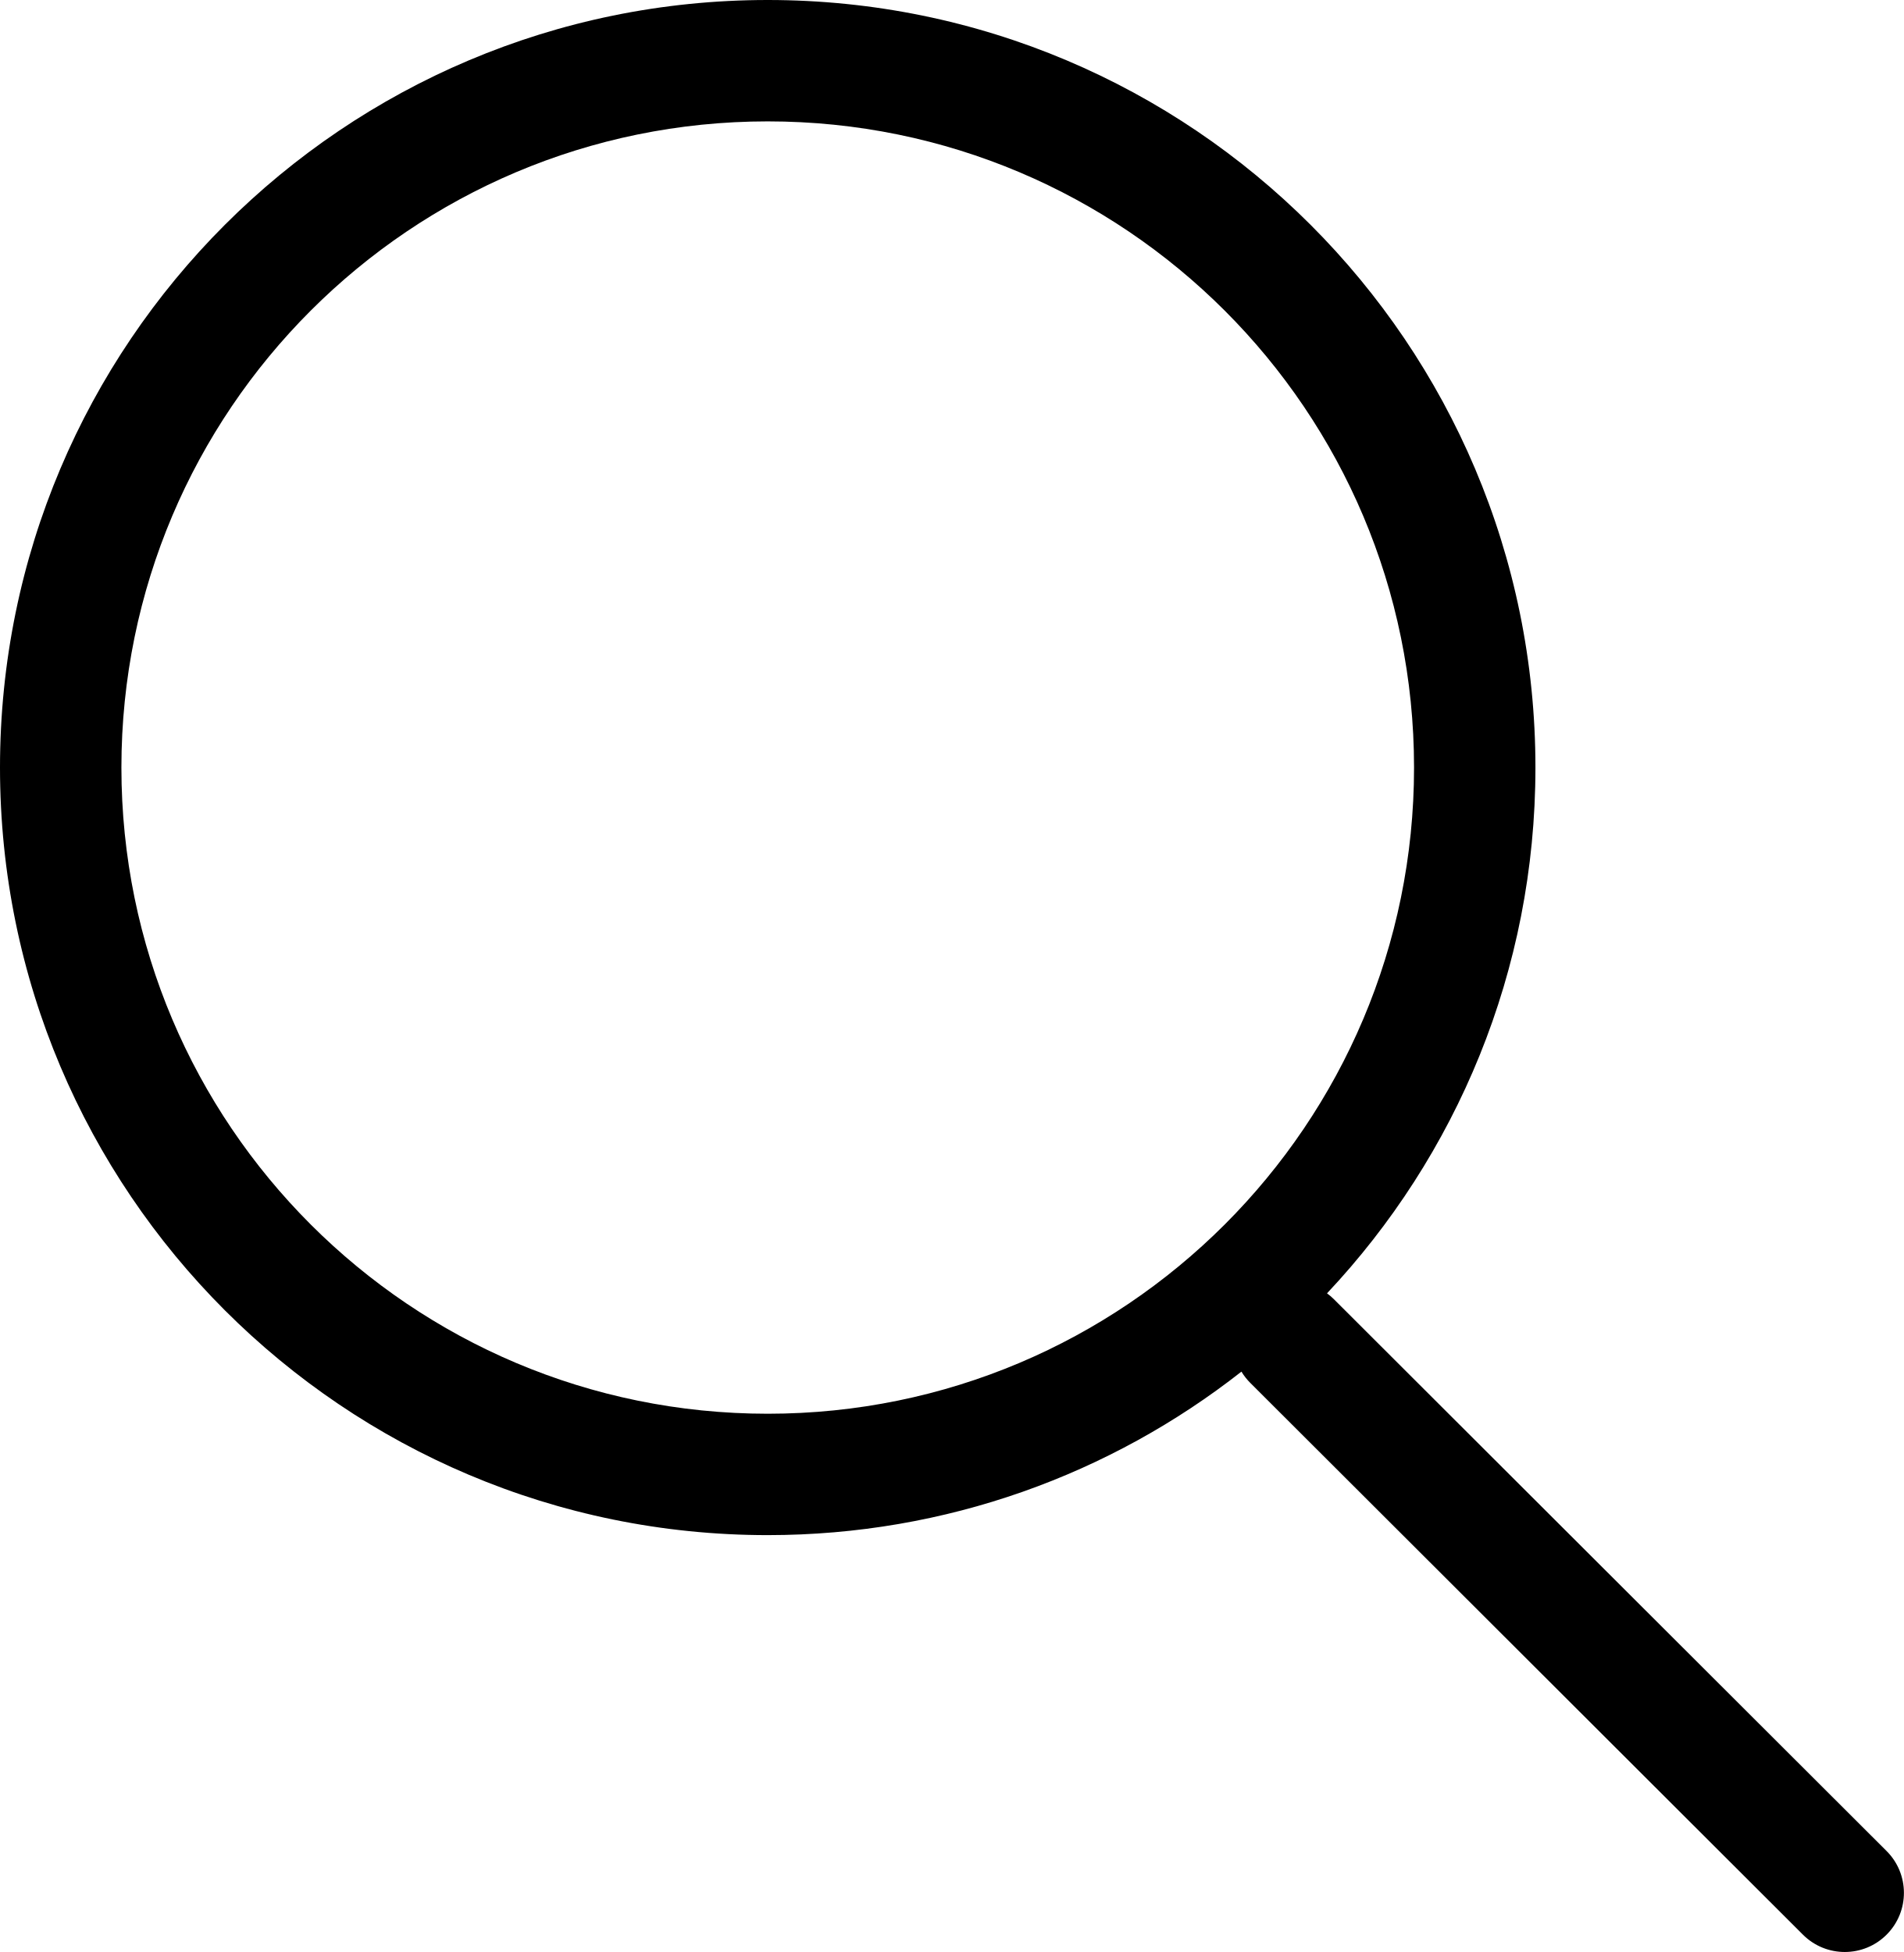
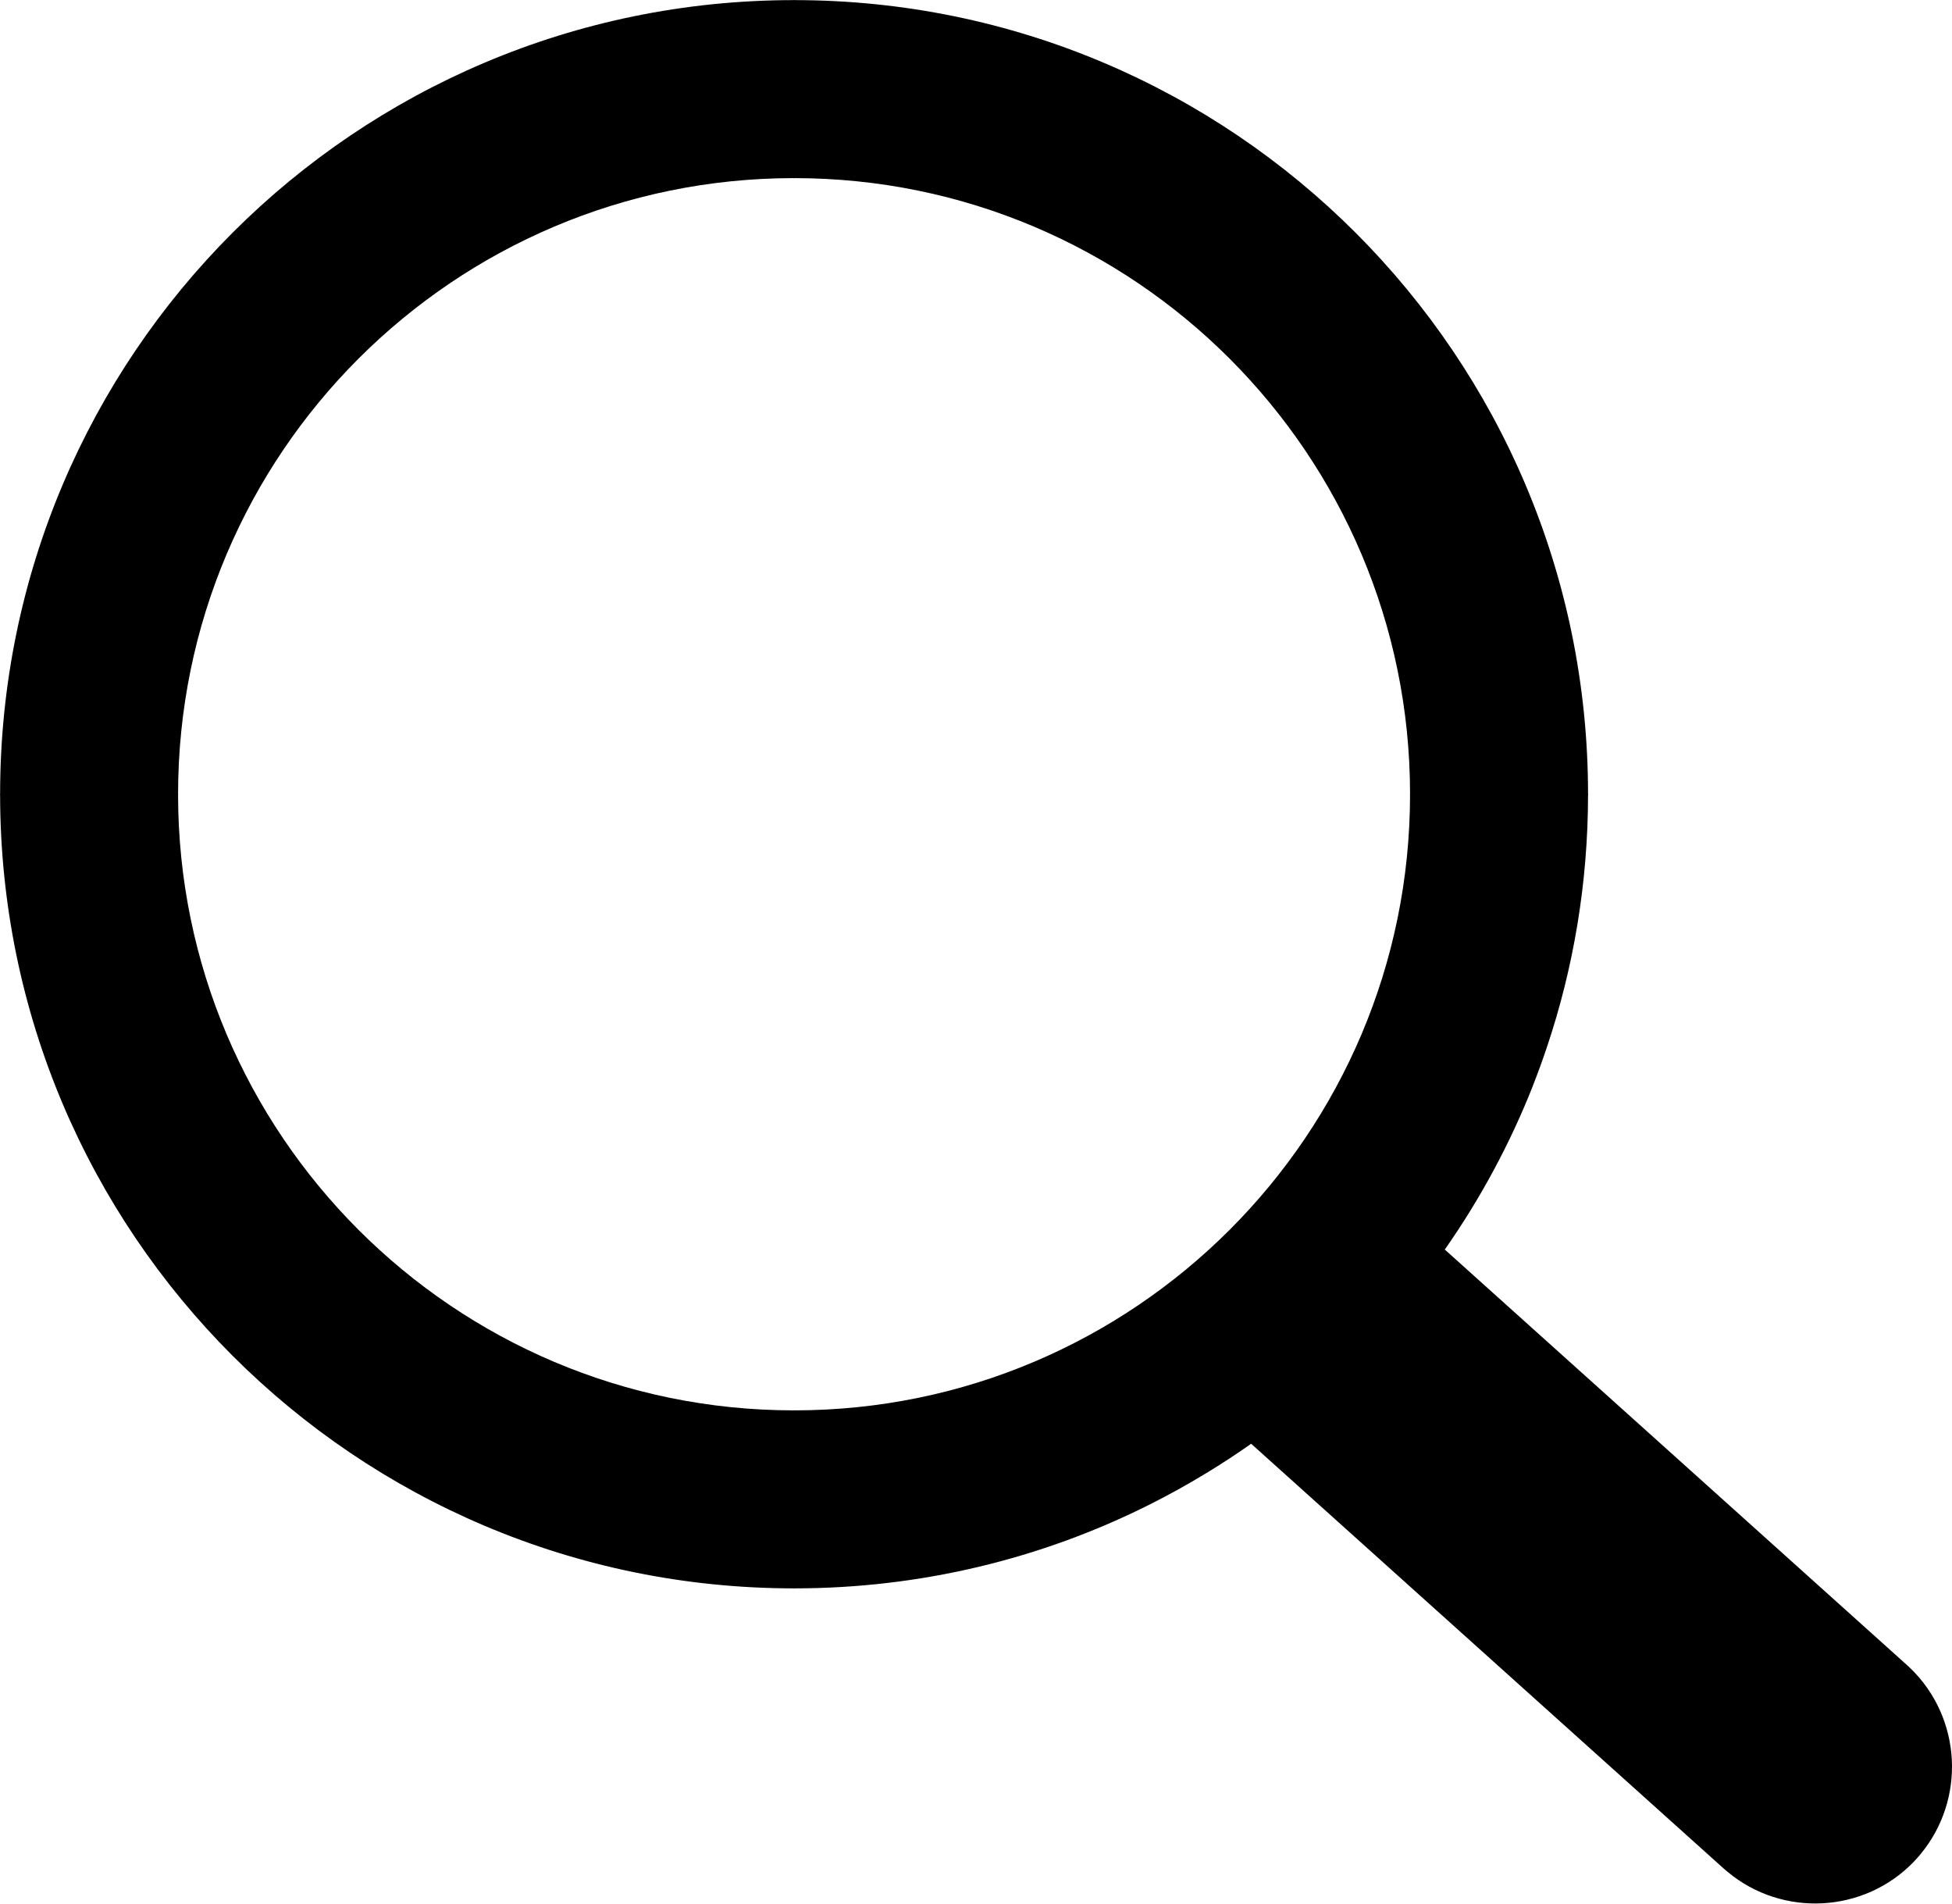
- <svg xmlns="http://www.w3.org/2000/svg" version="1.1" id="Layer_1" x="0px" y="0px" width="119.828px" height="122.88px" viewBox="0 0 119.828 122.88" enable-background="new 0 0 119.828 122.88" xml:space="preserve">
+ <svg xmlns="http://www.w3.org/2000/svg" version="1.1" id="Layer_1" x="0px" y="0px" width="122.879px" height="119.799px" viewBox="0 0 122.879 119.799" enable-background="new 0 0 122.879 119.799" xml:space="preserve">
  <g>
-     <path d="M48.319,0C61.662,0,73.74,5.408,82.484,14.152c8.744,8.744,14.152,20.823,14.152,34.166 c0,12.809-4.984,24.451-13.117,33.098c0.148,0.109,0.291,0.23,0.426,0.364l34.785,34.737c1.457,1.449,1.465,3.807,0.014,5.265 c-1.449,1.458-3.807,1.464-5.264,0.015L78.695,87.06c-0.221-0.22-0.408-0.46-0.563-0.715c-8.213,6.447-18.564,10.292-29.814,10.292 c-13.343,0-25.423-5.408-34.167-14.152C5.408,73.741,0,61.661,0,48.318s5.408-25.422,14.152-34.166C22.896,5.409,34.976,0,48.319,0 L48.319,0z M77.082,19.555c-7.361-7.361-17.53-11.914-28.763-11.914c-11.233,0-21.403,4.553-28.764,11.914 C12.194,26.916,7.641,37.085,7.641,48.318c0,11.233,4.553,21.403,11.914,28.764c7.36,7.361,17.53,11.914,28.764,11.914 c11.233,0,21.402-4.553,28.763-11.914c7.361-7.36,11.914-17.53,11.914-28.764C88.996,37.085,84.443,26.916,77.082,19.555 L77.082,19.555z" />
+     <path d="M49.988,0h0.016v0.007C63.803,0.011,76.298,5.608,85.34,14.652c9.027,9.031,14.619,21.515,14.628,35.303h0.007v0.033v0.04 h-0.007c-0.005,5.557-0.917,10.905-2.594,15.892c-0.281,0.837-0.575,1.641-0.877,2.409v0.007c-1.446,3.66-3.315,7.12-5.547,10.307 l29.082,26.139l0.018,0.016l0.157,0.146l0.011,0.011c1.642,1.563,2.536,3.656,2.649,5.78c0.11,2.1-0.543,4.248-1.979,5.971 l-0.011,0.016l-0.175,0.203l-0.035,0.035l-0.146,0.16l-0.016,0.021c-1.565,1.642-3.654,2.534-5.78,2.646 c-2.097,0.111-4.247-0.54-5.971-1.978l-0.015-0.011l-0.204-0.175l-0.029-0.024L78.761,90.865c-0.88,0.62-1.778,1.209-2.687,1.765 c-1.233,0.755-2.51,1.466-3.813,2.115c-6.699,3.342-14.269,5.222-22.272,5.222v0.007h-0.016v-0.007 c-13.799-0.004-26.296-5.601-35.338-14.645C5.605,76.291,0.016,63.805,0.007,50.021H0v-0.033v-0.016h0.007 c0.004-13.799,5.601-26.296,14.645-35.338C23.683,5.608,36.167,0.016,49.955,0.007V0H49.988L49.988,0z M50.004,11.21v0.007h-0.016 h-0.033V11.21c-10.686,0.007-20.372,4.35-27.384,11.359C15.56,29.578,11.213,39.274,11.21,49.973h0.007v0.016v0.033H11.21 c0.007,10.686,4.347,20.367,11.359,27.381c7.009,7.012,16.705,11.359,27.403,11.361v-0.007h0.016h0.033v0.007 c10.686-0.007,20.368-4.348,27.382-11.359c7.011-7.009,11.358-16.702,11.36-27.4h-0.006v-0.016v-0.033h0.006 c-0.006-10.686-4.35-20.372-11.358-27.384C70.396,15.56,60.703,11.213,50.004,11.21L50.004,11.21z" />
  </g>
</svg>
